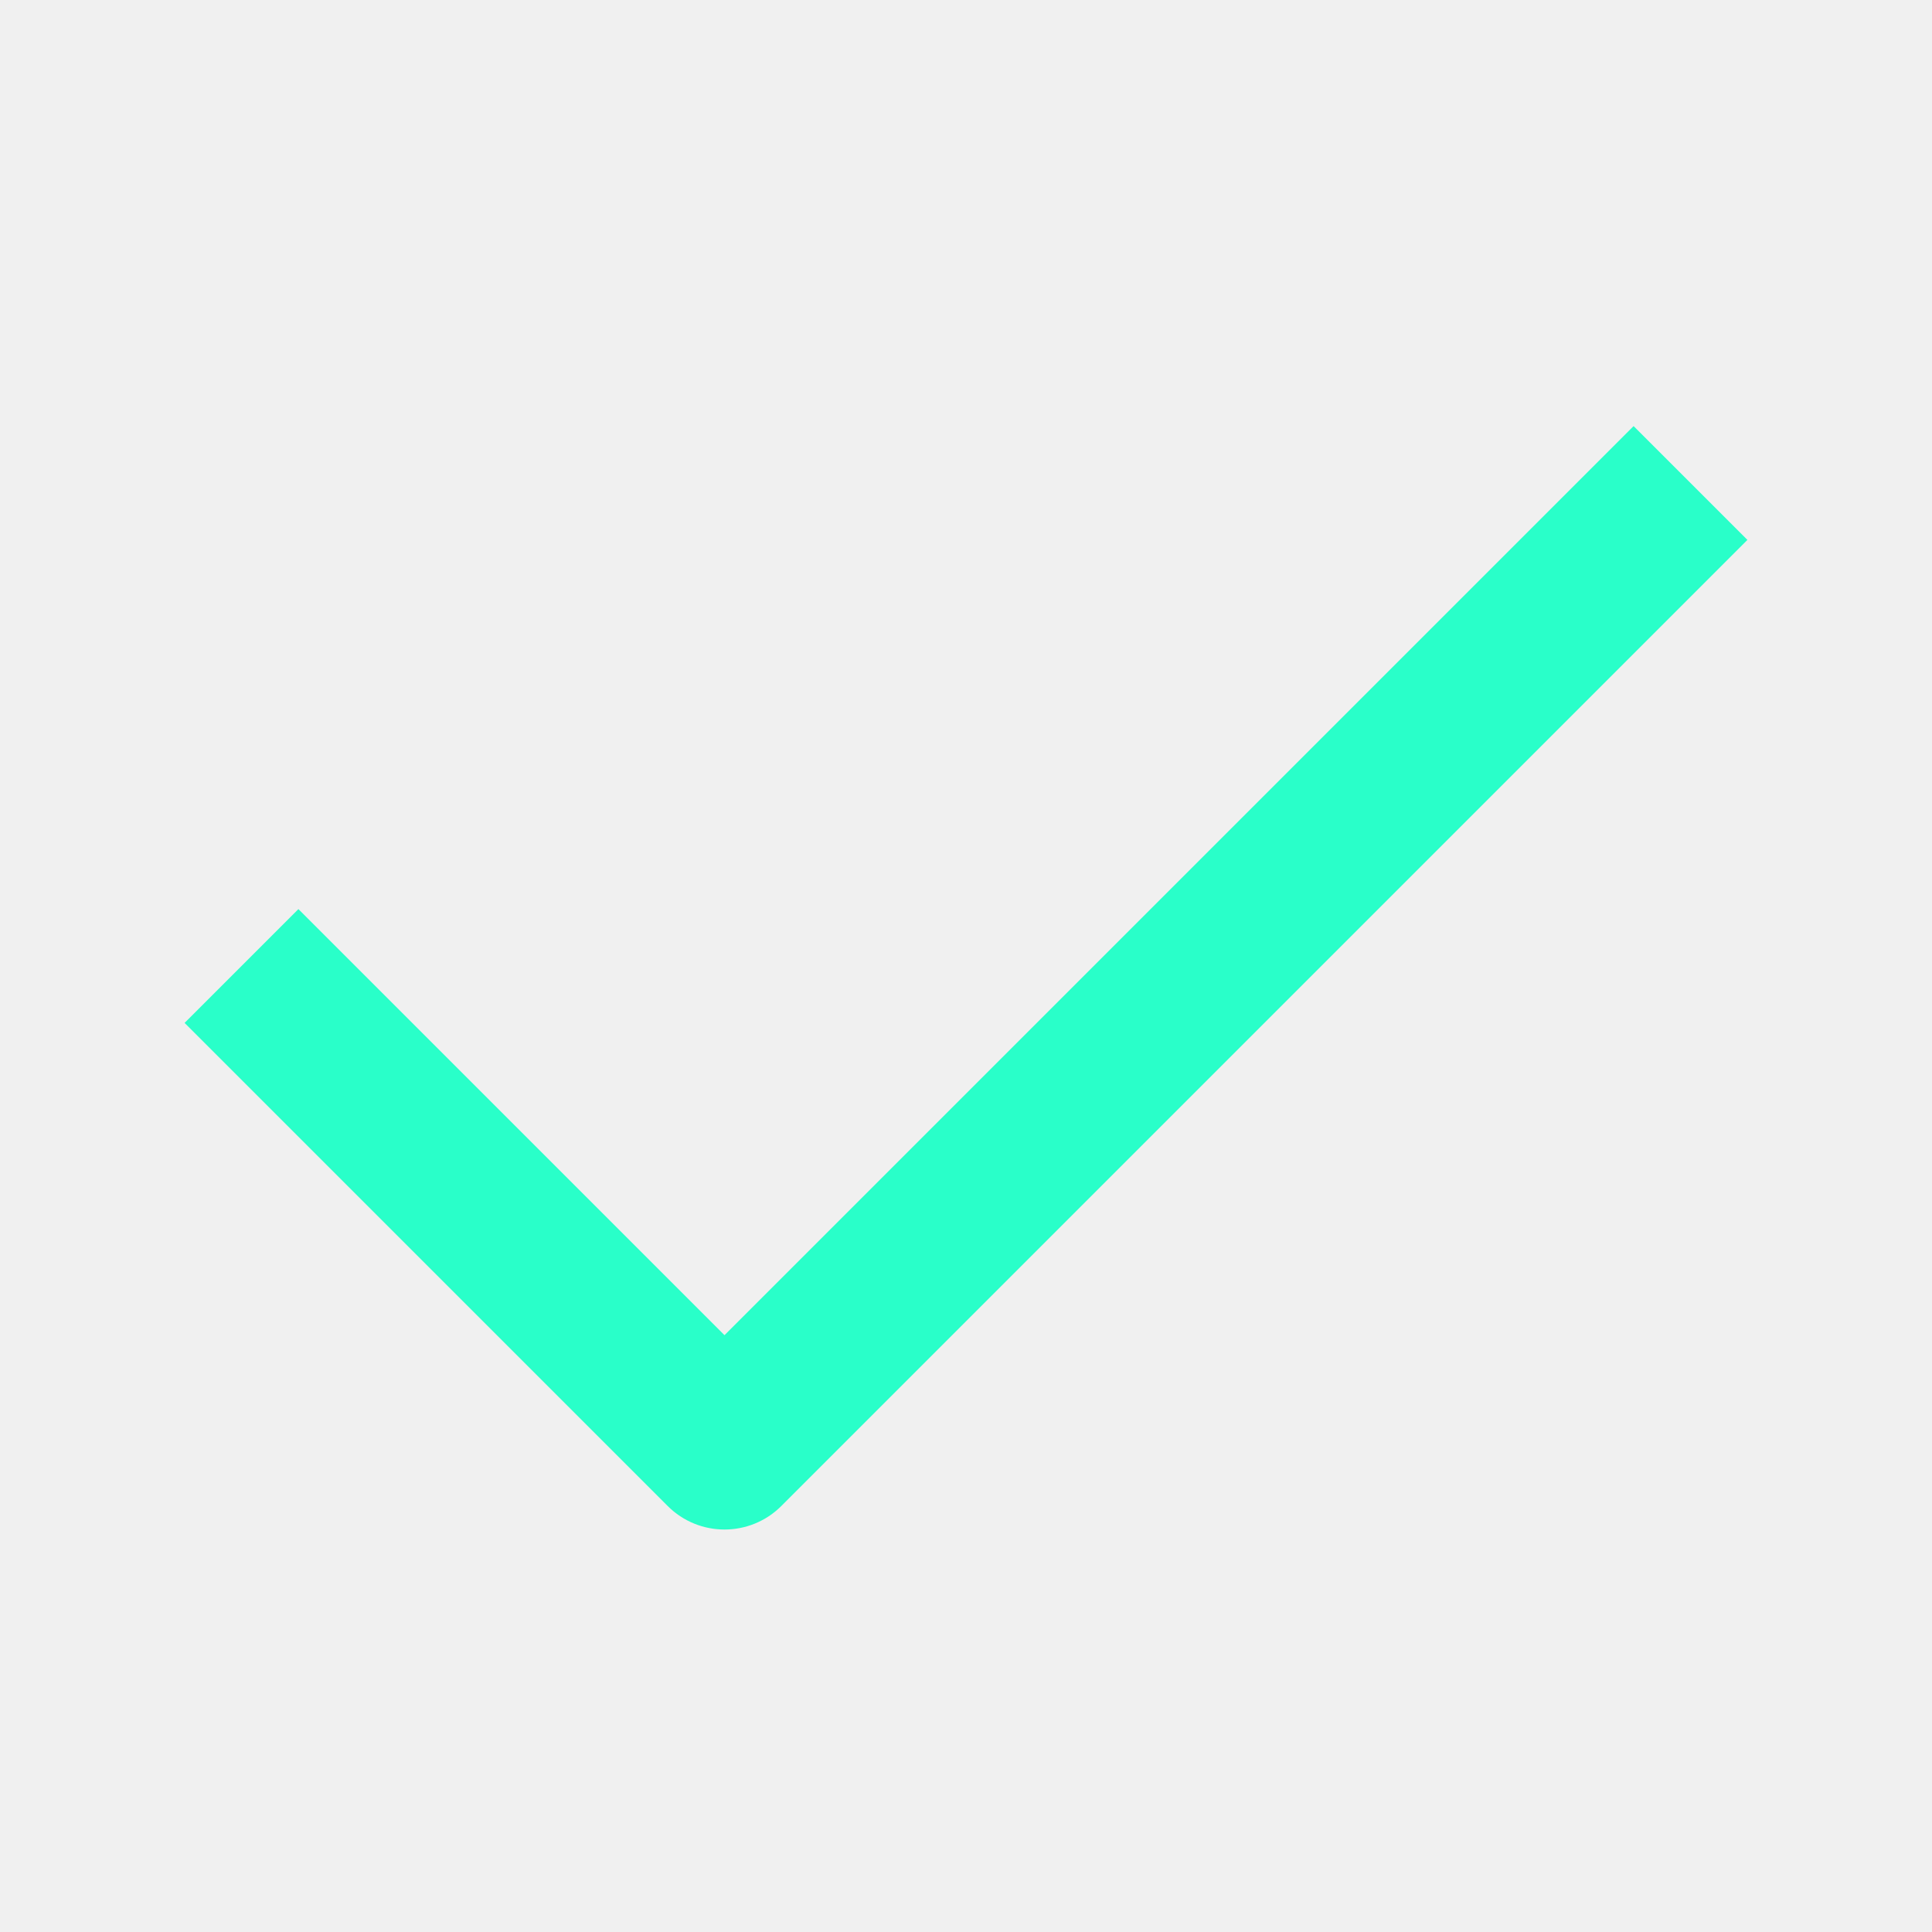
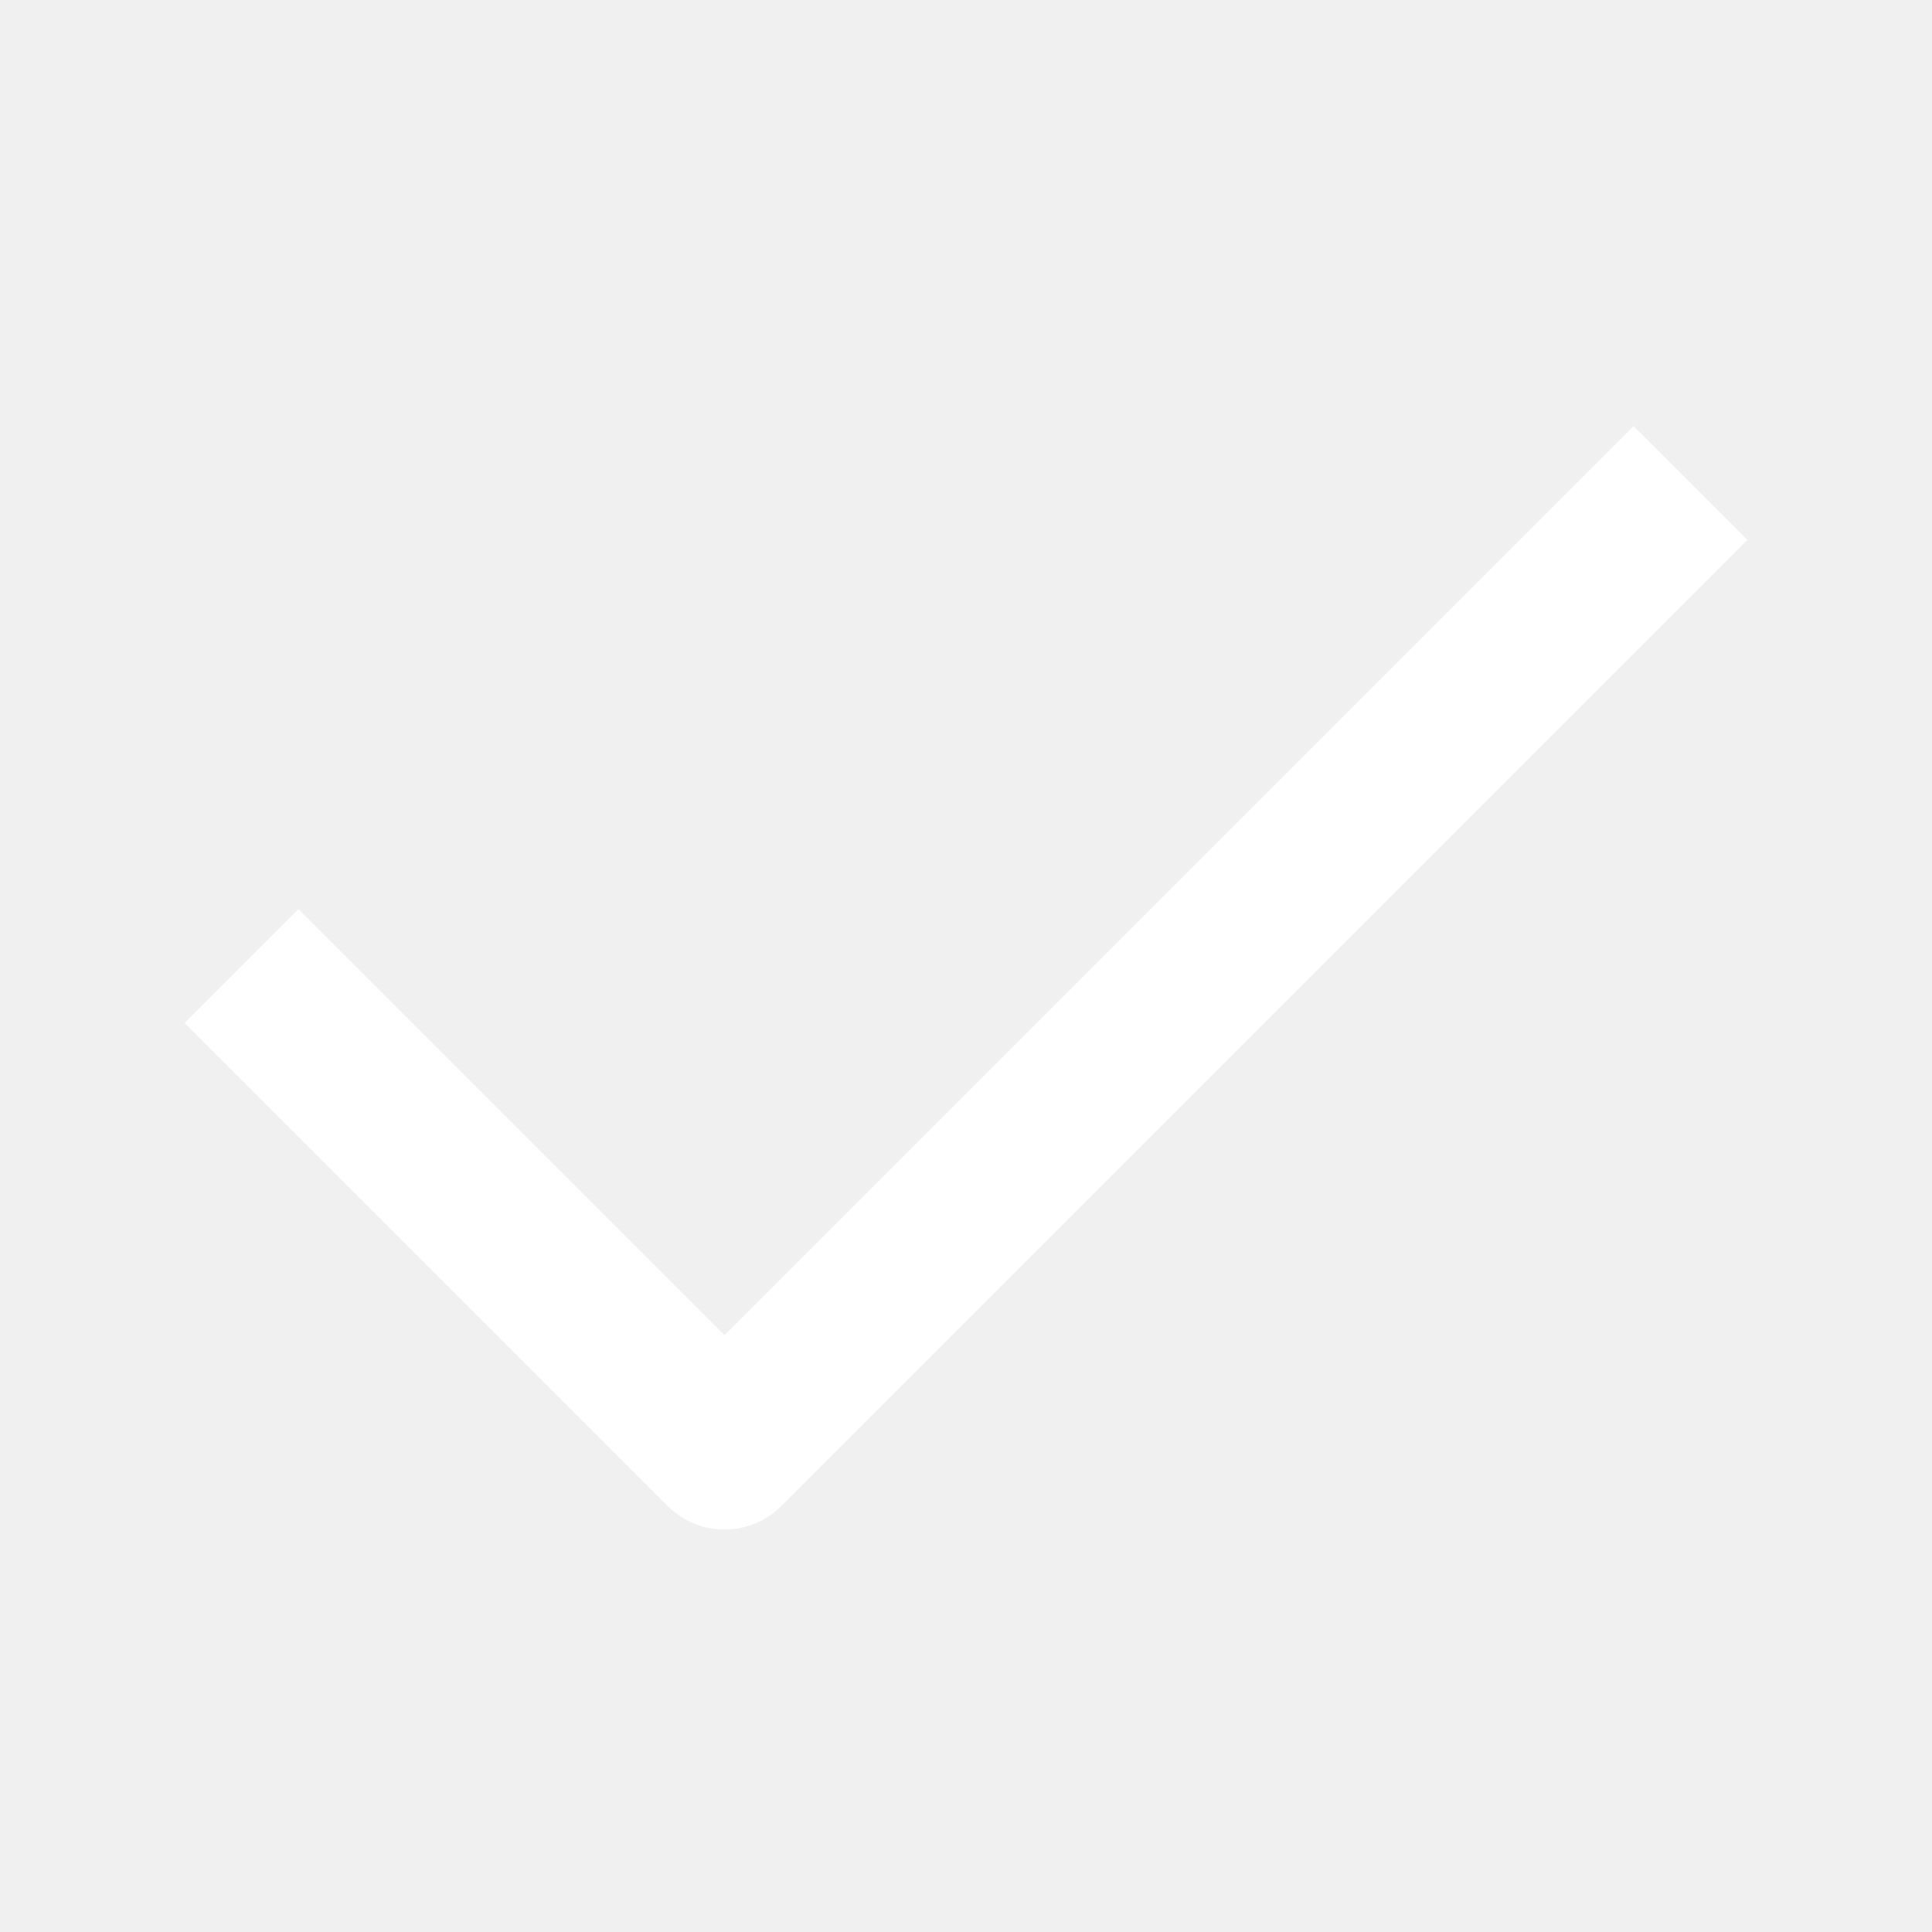
<svg xmlns="http://www.w3.org/2000/svg" width="24" height="24" viewBox="0 0 24 24" fill="none">
-   <path fill-rule="evenodd" clip-rule="evenodd" d="M9 16.586L20.293 5.293L21.707 6.707L9.707 18.707C9.317 19.098 8.683 19.098 8.293 18.707L2.293 12.707L3.707 11.293L9 16.586Z" fill="#29FFC9" />
+   <path fill-rule="evenodd" clip-rule="evenodd" d="M9 16.586L20.293 5.293L21.707 6.707L9.707 18.707C9.317 19.098 8.683 19.098 8.293 18.707L2.293 12.707L3.707 11.293L9 16.586Z" fill="white" />
</svg>
